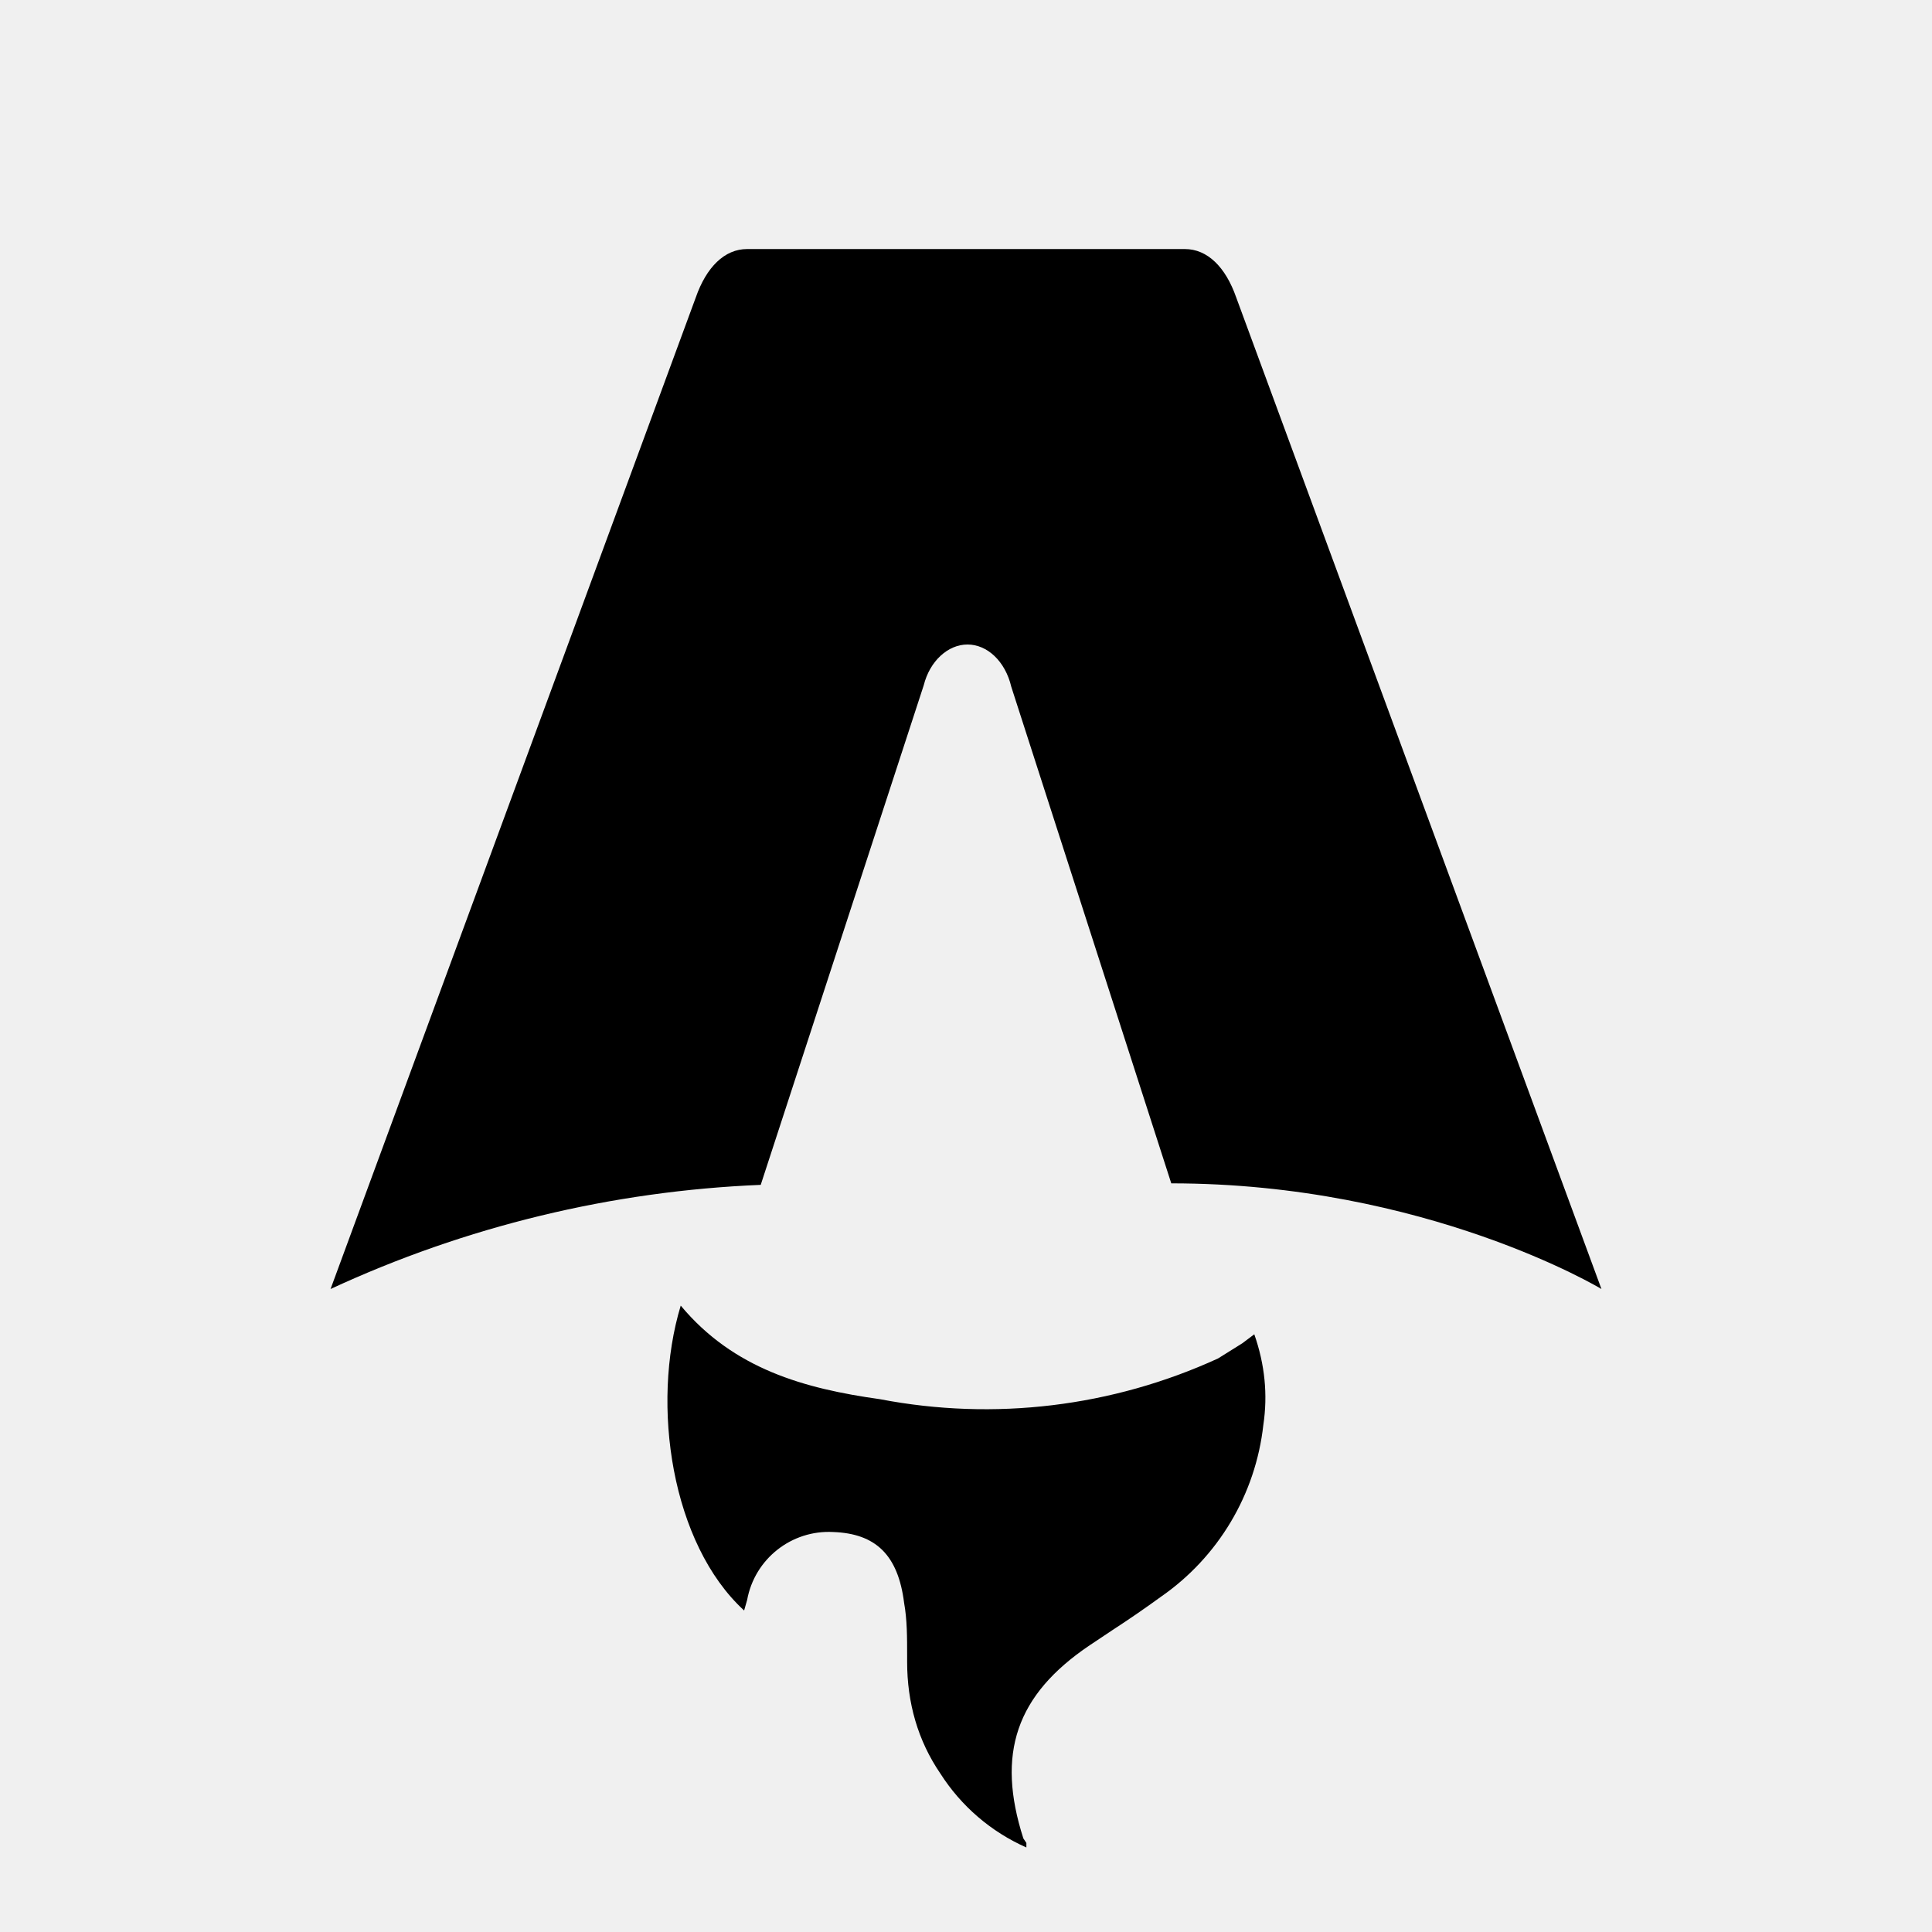
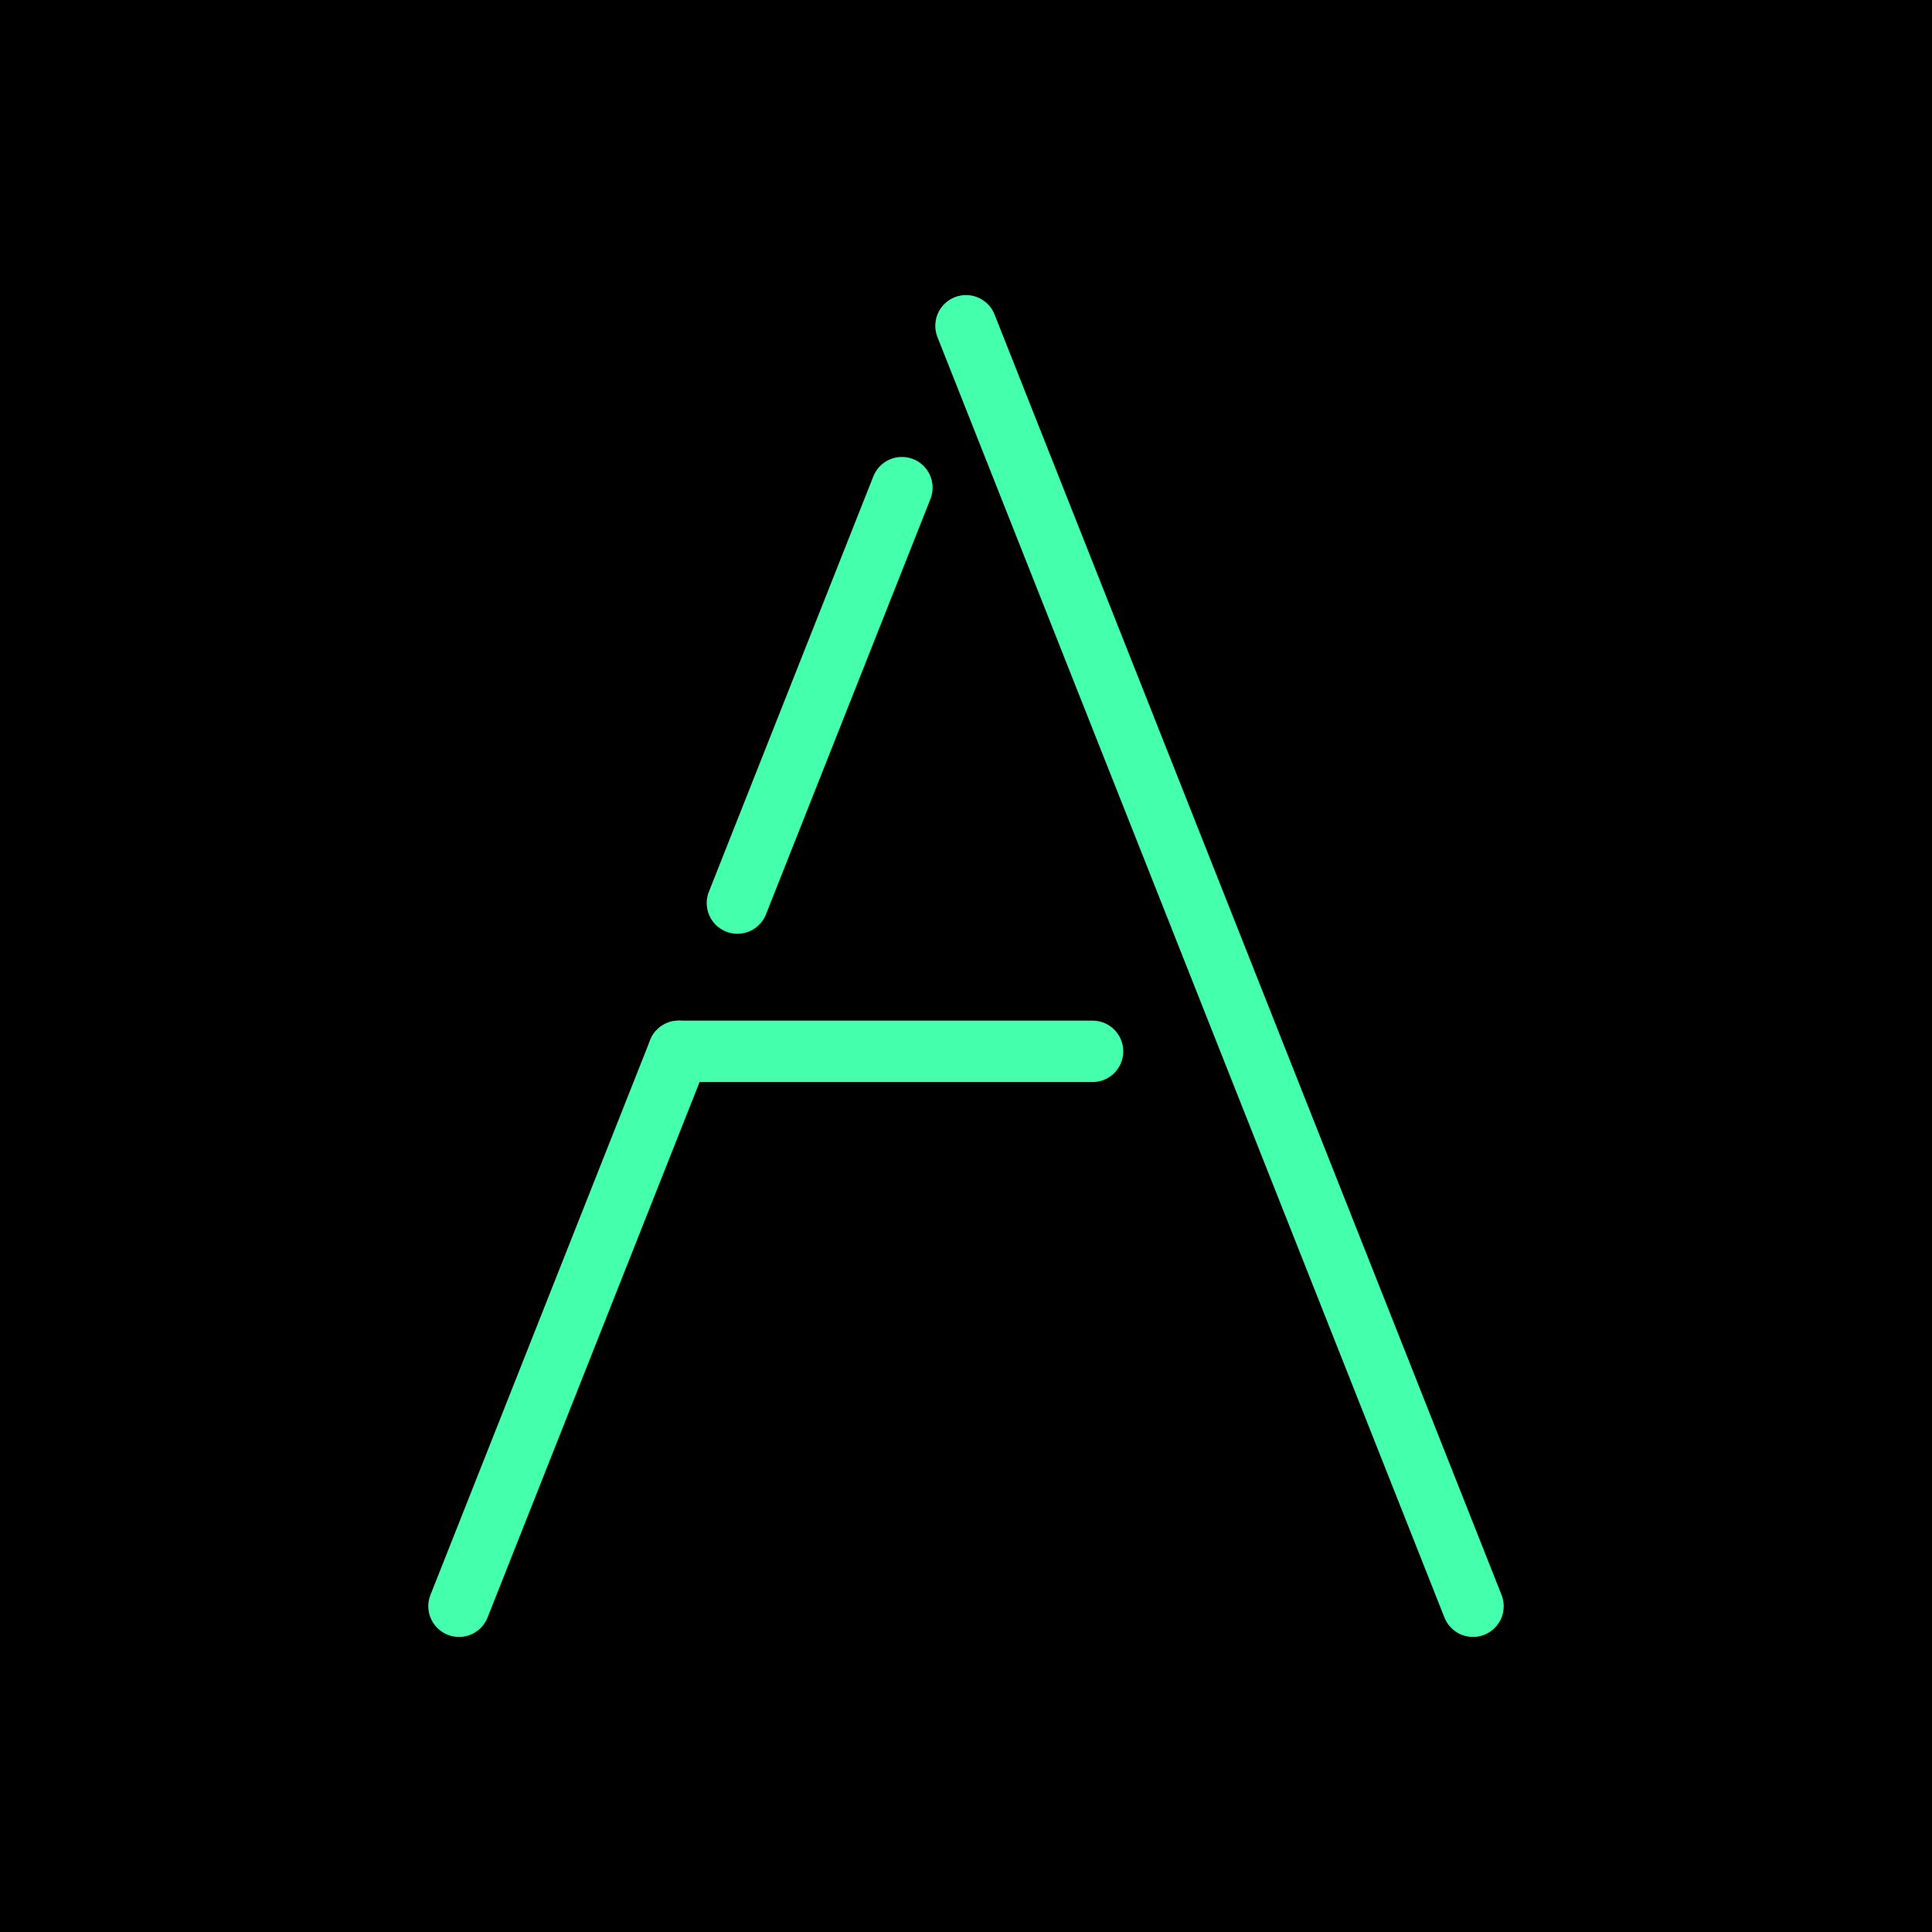
- <svg xmlns="http://www.w3.org/2000/svg" fill="none" viewBox="0 0 128 128">
-   <path d="M50.4 78.5a75.1 75.1 0 0 0-28.5 6.9l24.2-65.7c.7-2 1.9-3.2 3.4-3.2h29c1.5 0 2.7 1.2 3.4 3.2l24.2 65.7s-11.6-7-28.5-7L67 45.5c-.4-1.7-1.6-2.8-2.9-2.8-1.3 0-2.5 1.1-2.9 2.7L50.4 78.5Zm-1.1 28.2Zm-4.2-20.2c-2 6.6-.6 15.8 4.2 20.2a17.5 17.5 0 0 1 .2-.7 5.5 5.5 0 0 1 5.7-4.5c2.8.1 4.3 1.5 4.7 4.7.2 1.1.2 2.3.2 3.5v.4c0 2.7.7 5.2 2.2 7.4a13 13 0 0 0 5.7 4.9v-.3l-.2-.3c-1.8-5.6-.5-9.5 4.4-12.8l1.5-1a73 73 0 0 0 3.2-2.2 16 16 0 0 0 6.8-11.4c.3-2 .1-4-.6-6l-.8.6-1.6 1a37 37 0 0 1-22.4 2.7c-5-.7-9.7-2-13.2-6.2Z" />
-   <style>
-         path { fill: #000; }
-         @media (prefers-color-scheme: dark) {
-             path { fill: #FFF; }
-         }
-     </style>
+ <svg xmlns="http://www.w3.org/2000/svg" width="100%" height="100%" viewBox="0 0 1000 1000" version="1.1" xml:space="preserve" style="fill-rule:evenodd;clip-rule:evenodd;stroke-linecap:round;stroke-miterlimit:1.5;">
+   <rect x="0" y="0" width="1000" height="1000" />
+   <g id="Layer2">
+     <path d="M237.579,831.378L351.3,544.17M500,168.622L762.421,831.378M381.689,467.421L466.822,252.414" style="stroke:rgb(68,255,171);stroke-width:31.79px;" />
+     <path d="M351.3,544.17L565.498,544.17" style="fill:none;stroke:rgb(68,255,171);stroke-width:31.79px;" />
+   </g>
</svg>
